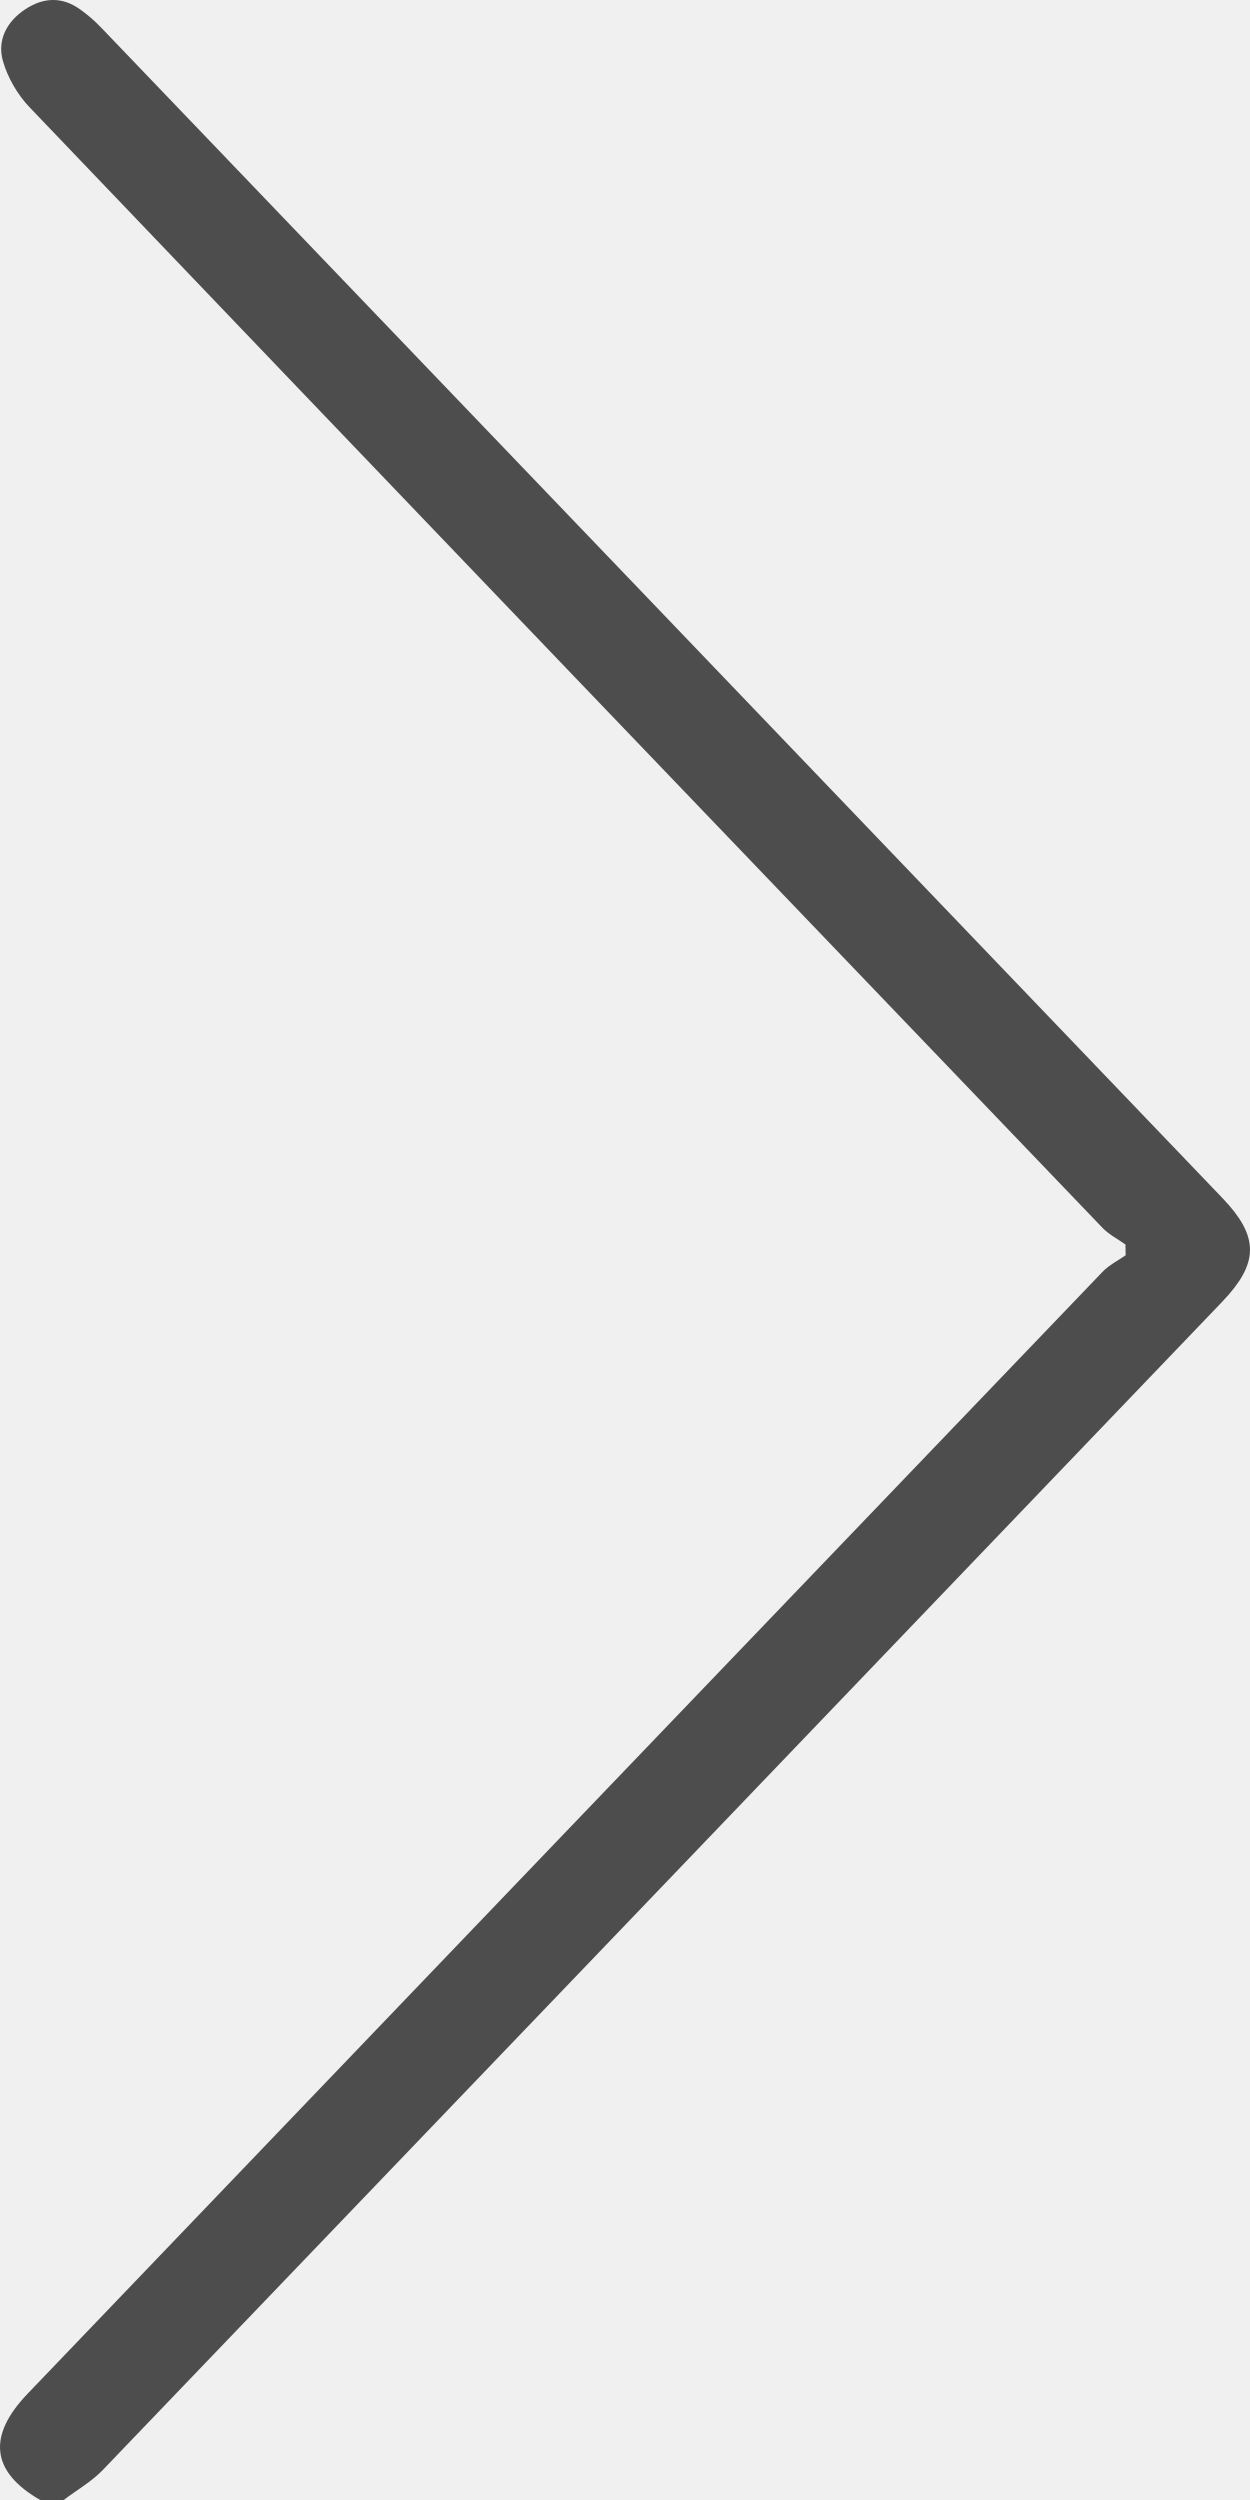
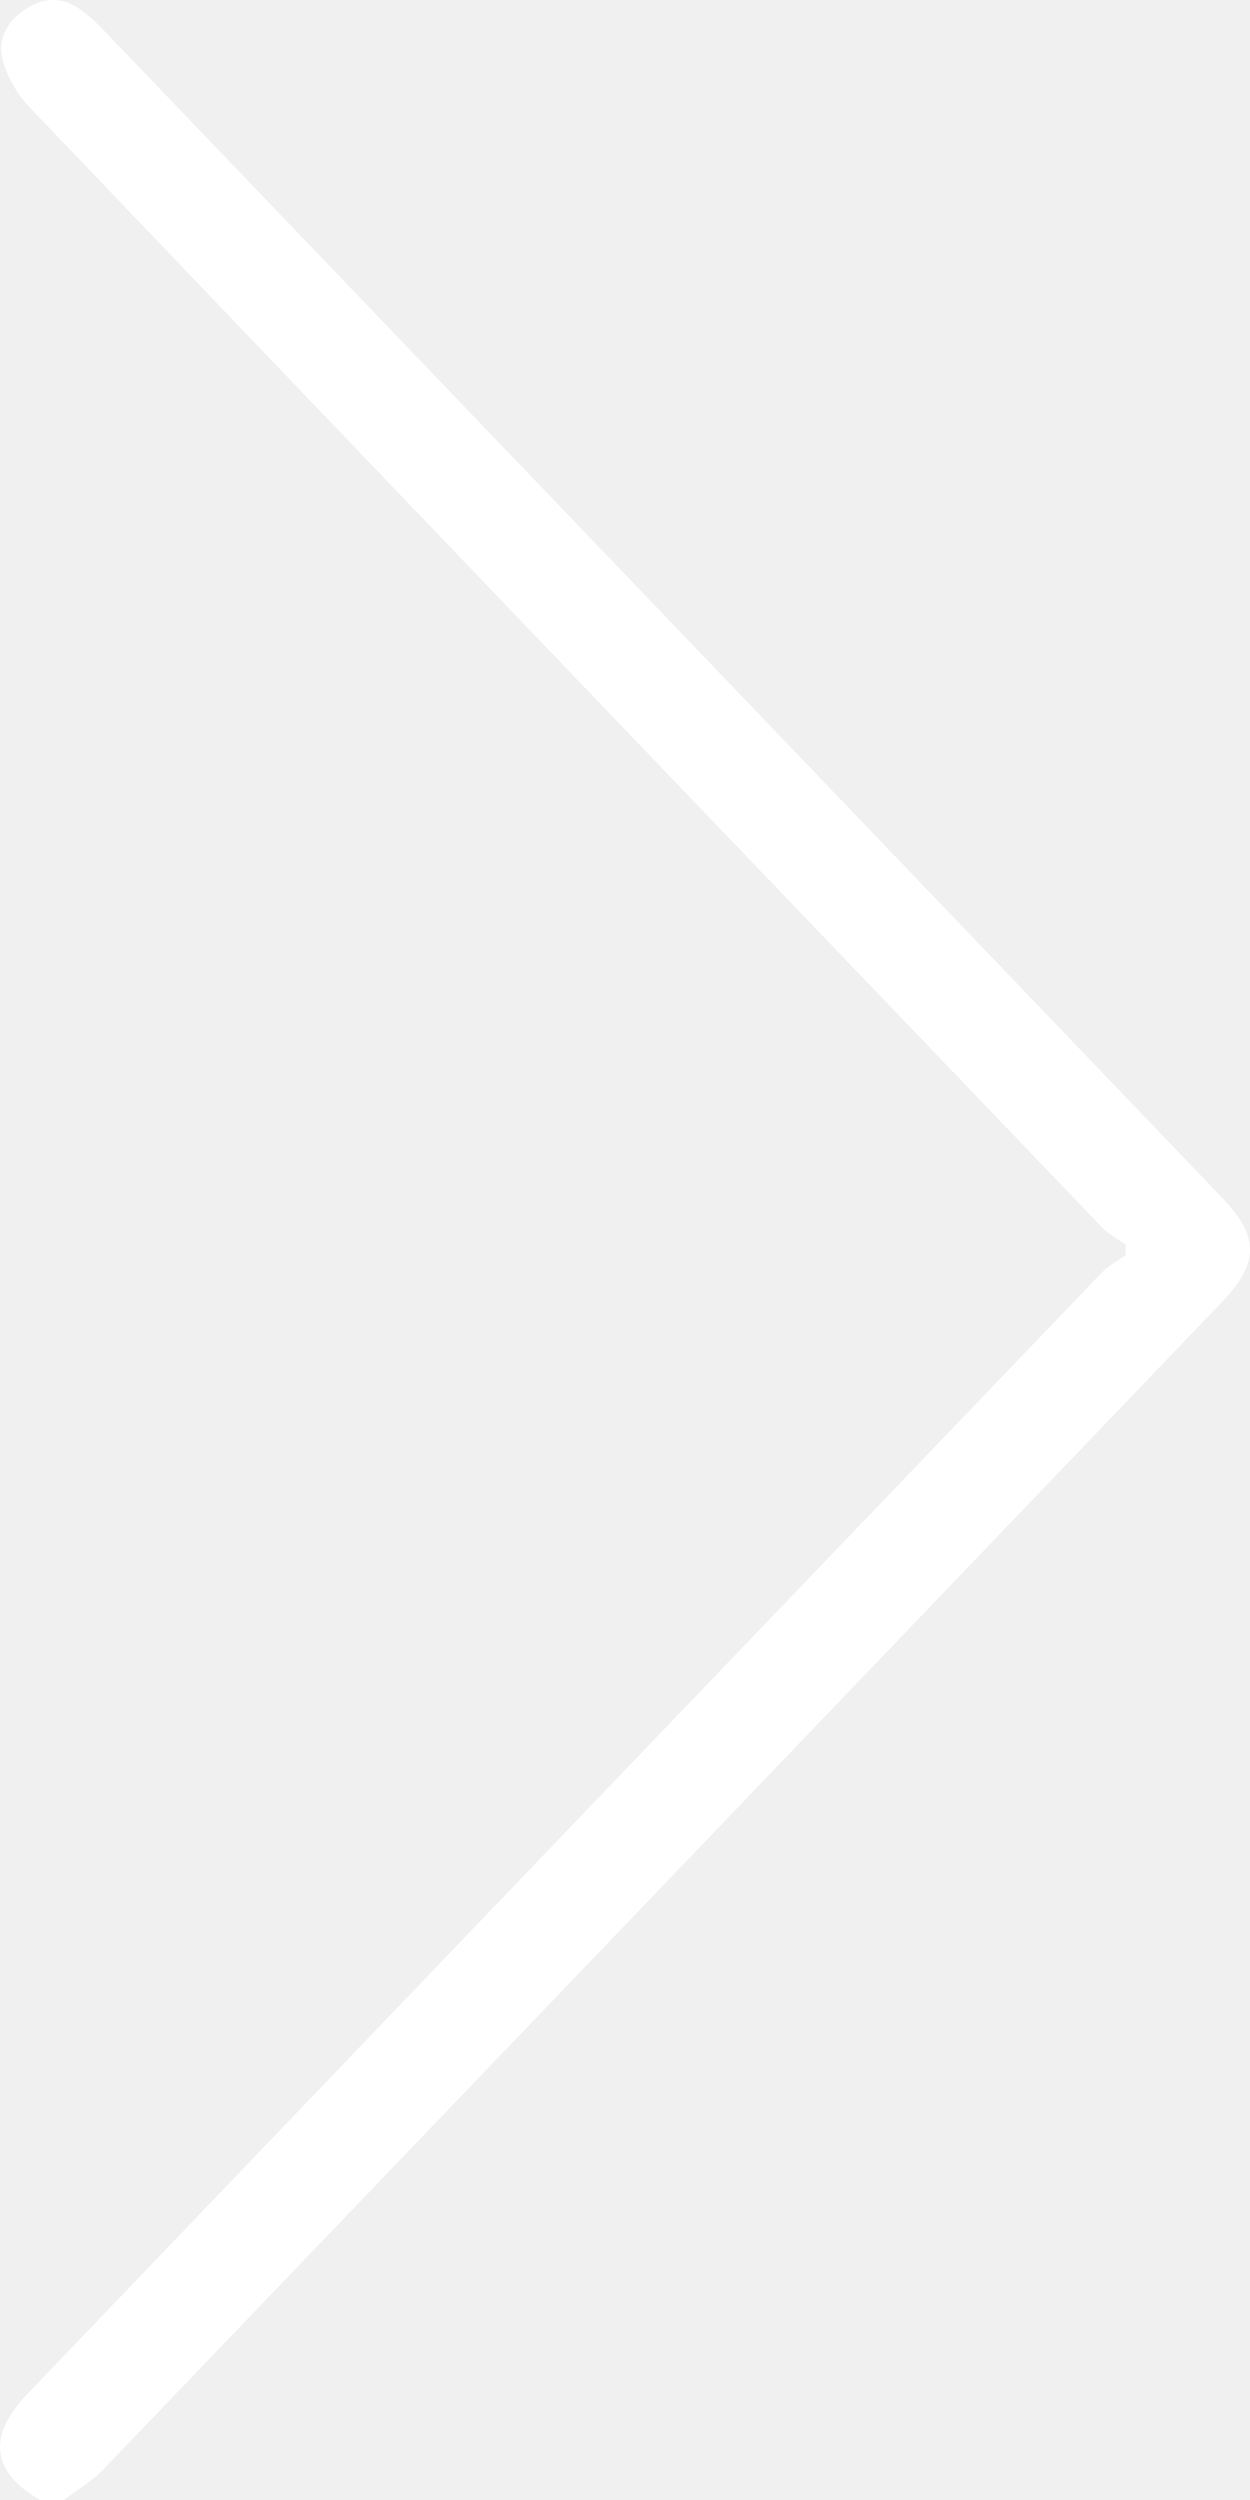
<svg xmlns="http://www.w3.org/2000/svg" width="18" height="36" viewBox="0 0 18 36" fill="none">
-   <path id="Vector" d="M0.579 36C-0.126 35.595 -0.188 35.08 0.399 34.468C5.557 29.082 10.716 23.697 15.877 18.314C15.97 18.217 16.097 18.154 16.209 18.076C16.209 18.025 16.208 17.972 16.207 17.921C16.096 17.842 15.97 17.778 15.877 17.682C10.723 12.306 5.572 6.93 0.428 1.547C0.255 1.367 0.111 1.121 0.042 0.878C-0.045 0.574 0.102 0.307 0.363 0.134C0.624 -0.039 0.892 -0.051 1.152 0.134C1.262 0.212 1.367 0.303 1.461 0.402C6.843 6.018 12.224 11.635 17.604 17.253C18.133 17.806 18.132 18.189 17.6 18.745C12.227 24.354 6.855 29.964 1.479 35.569C1.316 35.738 1.105 35.857 0.917 36L0.58 36L0.579 36Z" fill="#4D4D4D" />
+   <path id="Vector" d="M0.579 36C-0.126 35.595 -0.188 35.08 0.399 34.468C5.557 29.082 10.716 23.697 15.877 18.314C15.97 18.217 16.097 18.154 16.209 18.076C16.209 18.025 16.208 17.972 16.207 17.921C16.096 17.842 15.97 17.778 15.877 17.682C10.723 12.306 5.572 6.93 0.428 1.547C0.255 1.367 0.111 1.121 0.042 0.878C-0.045 0.574 0.102 0.307 0.363 0.134C0.624 -0.039 0.892 -0.051 1.152 0.134C1.262 0.212 1.367 0.303 1.461 0.402C6.843 6.018 12.224 11.635 17.604 17.253C18.133 17.806 18.132 18.189 17.6 18.745C12.227 24.354 6.855 29.964 1.479 35.569C1.316 35.738 1.105 35.857 0.917 36L0.58 36L0.579 36Z" fill="white" />
</svg>
